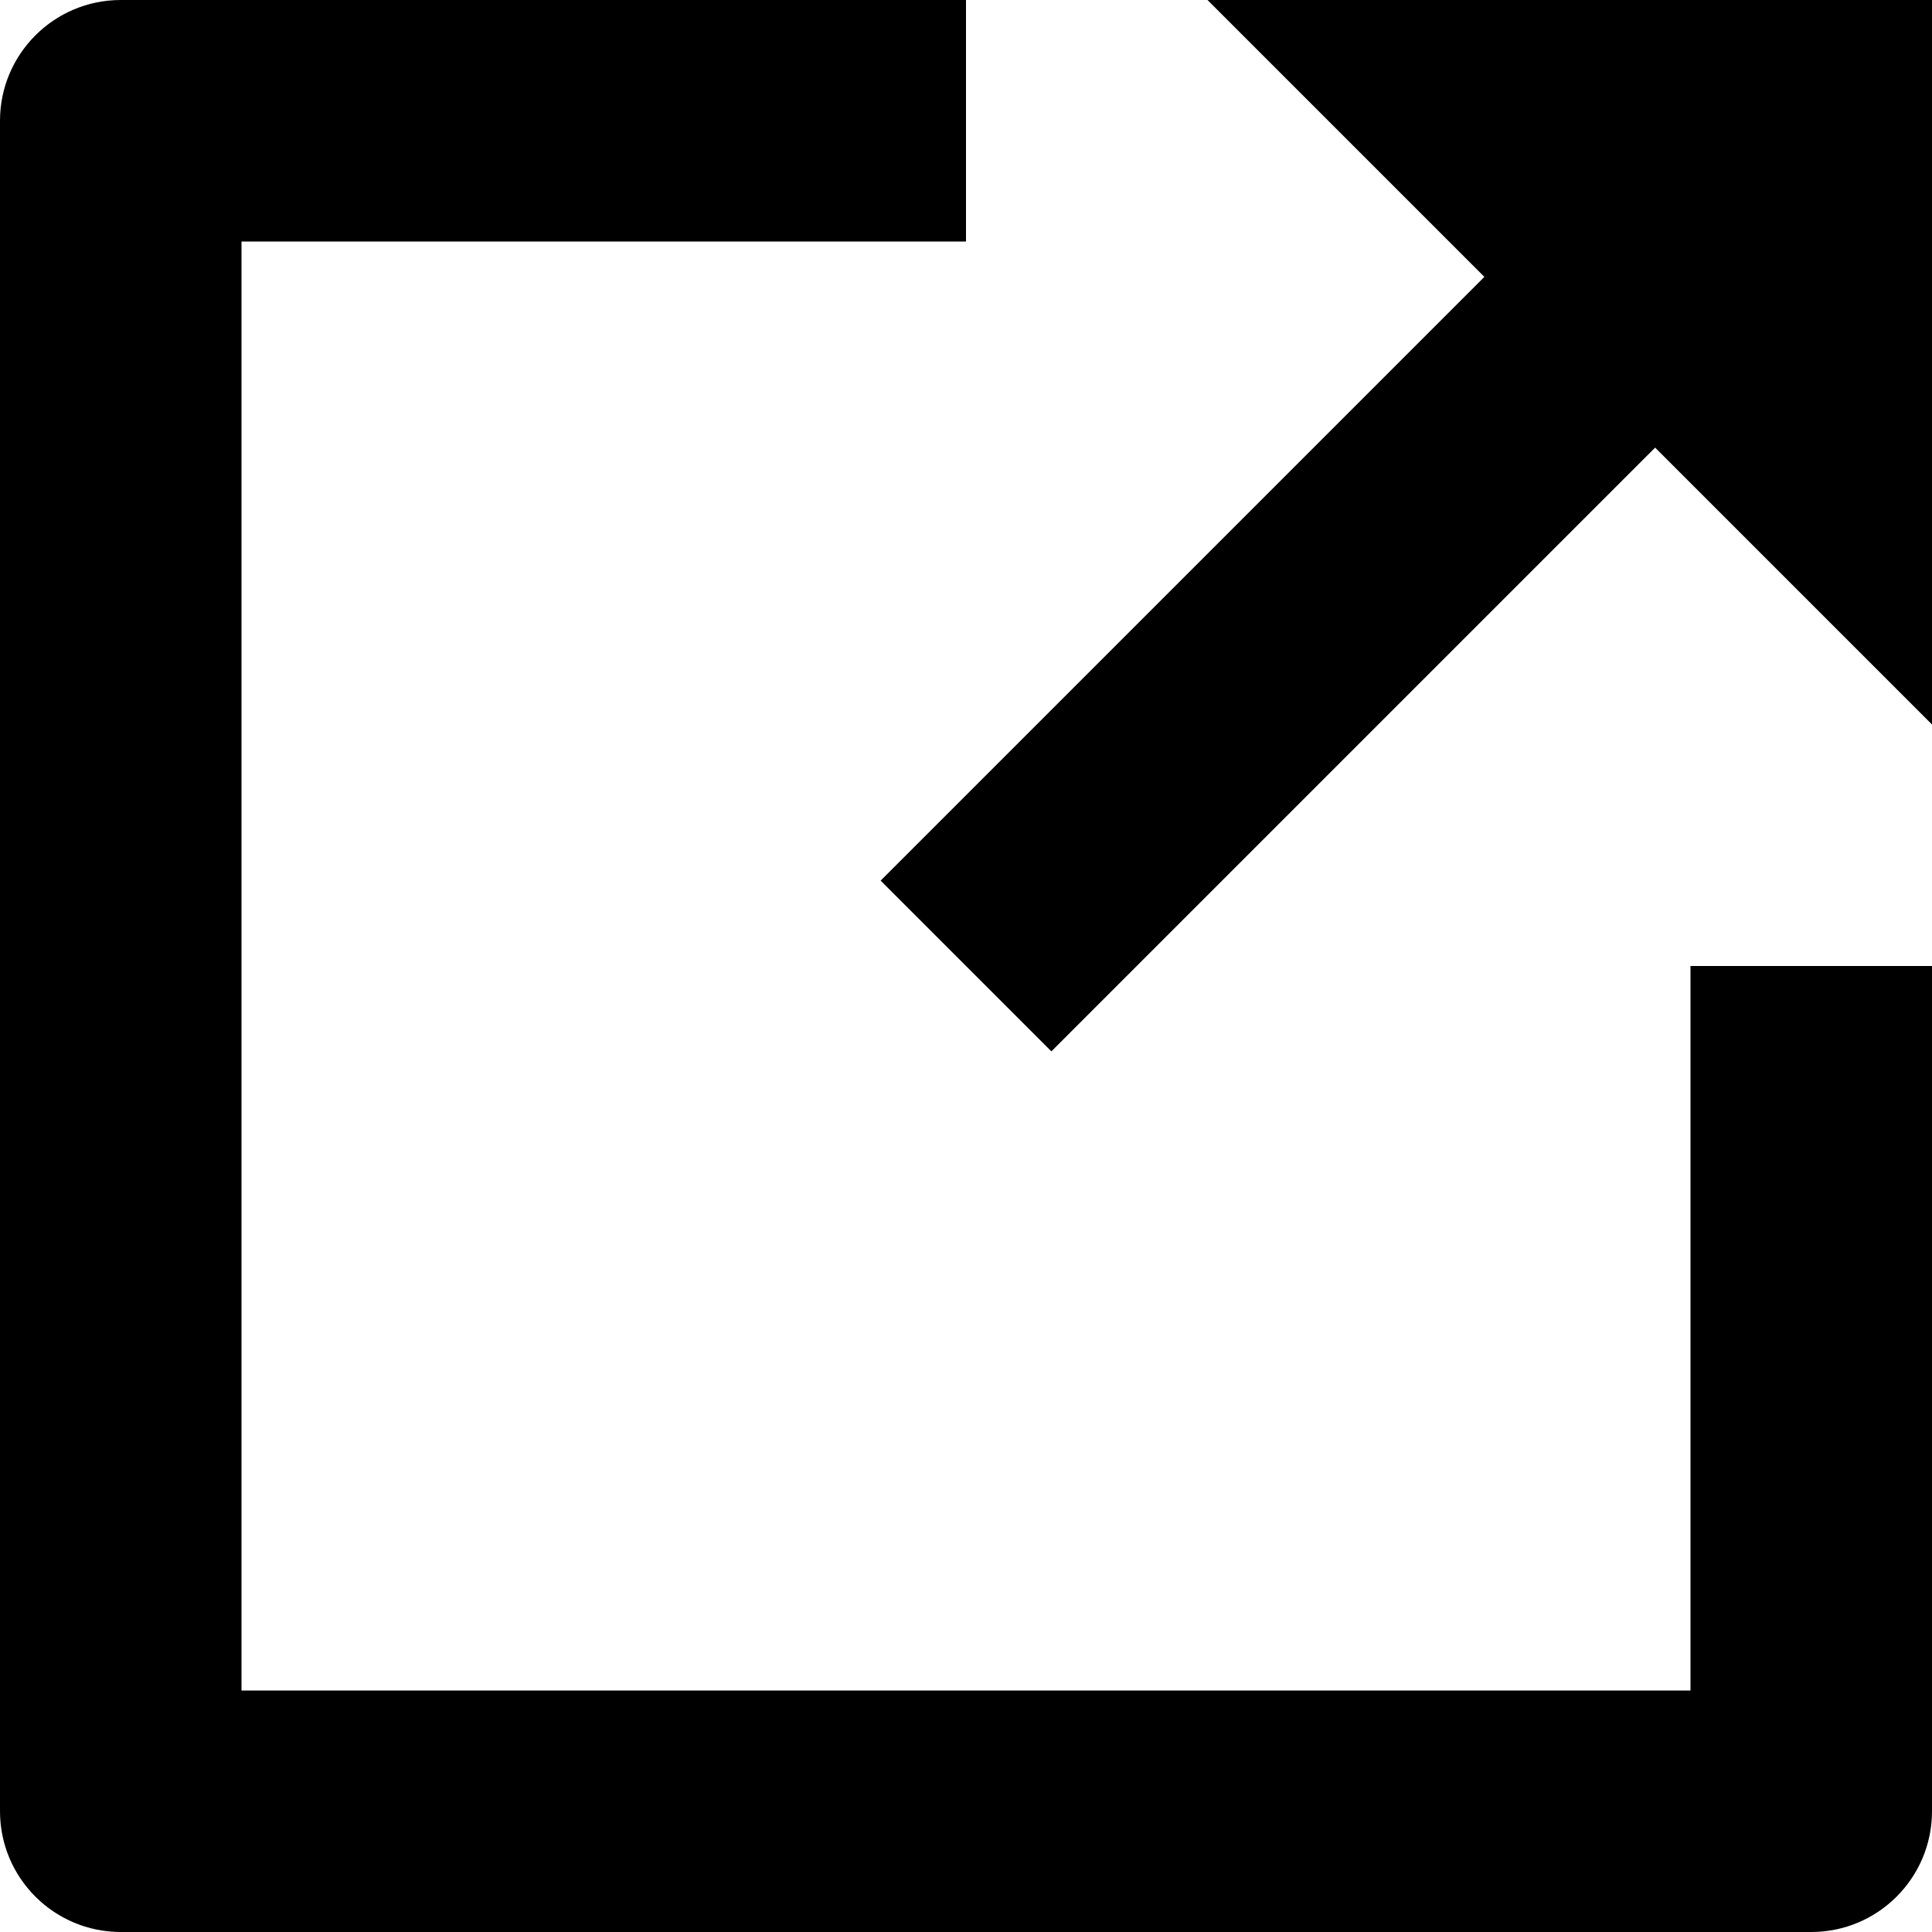
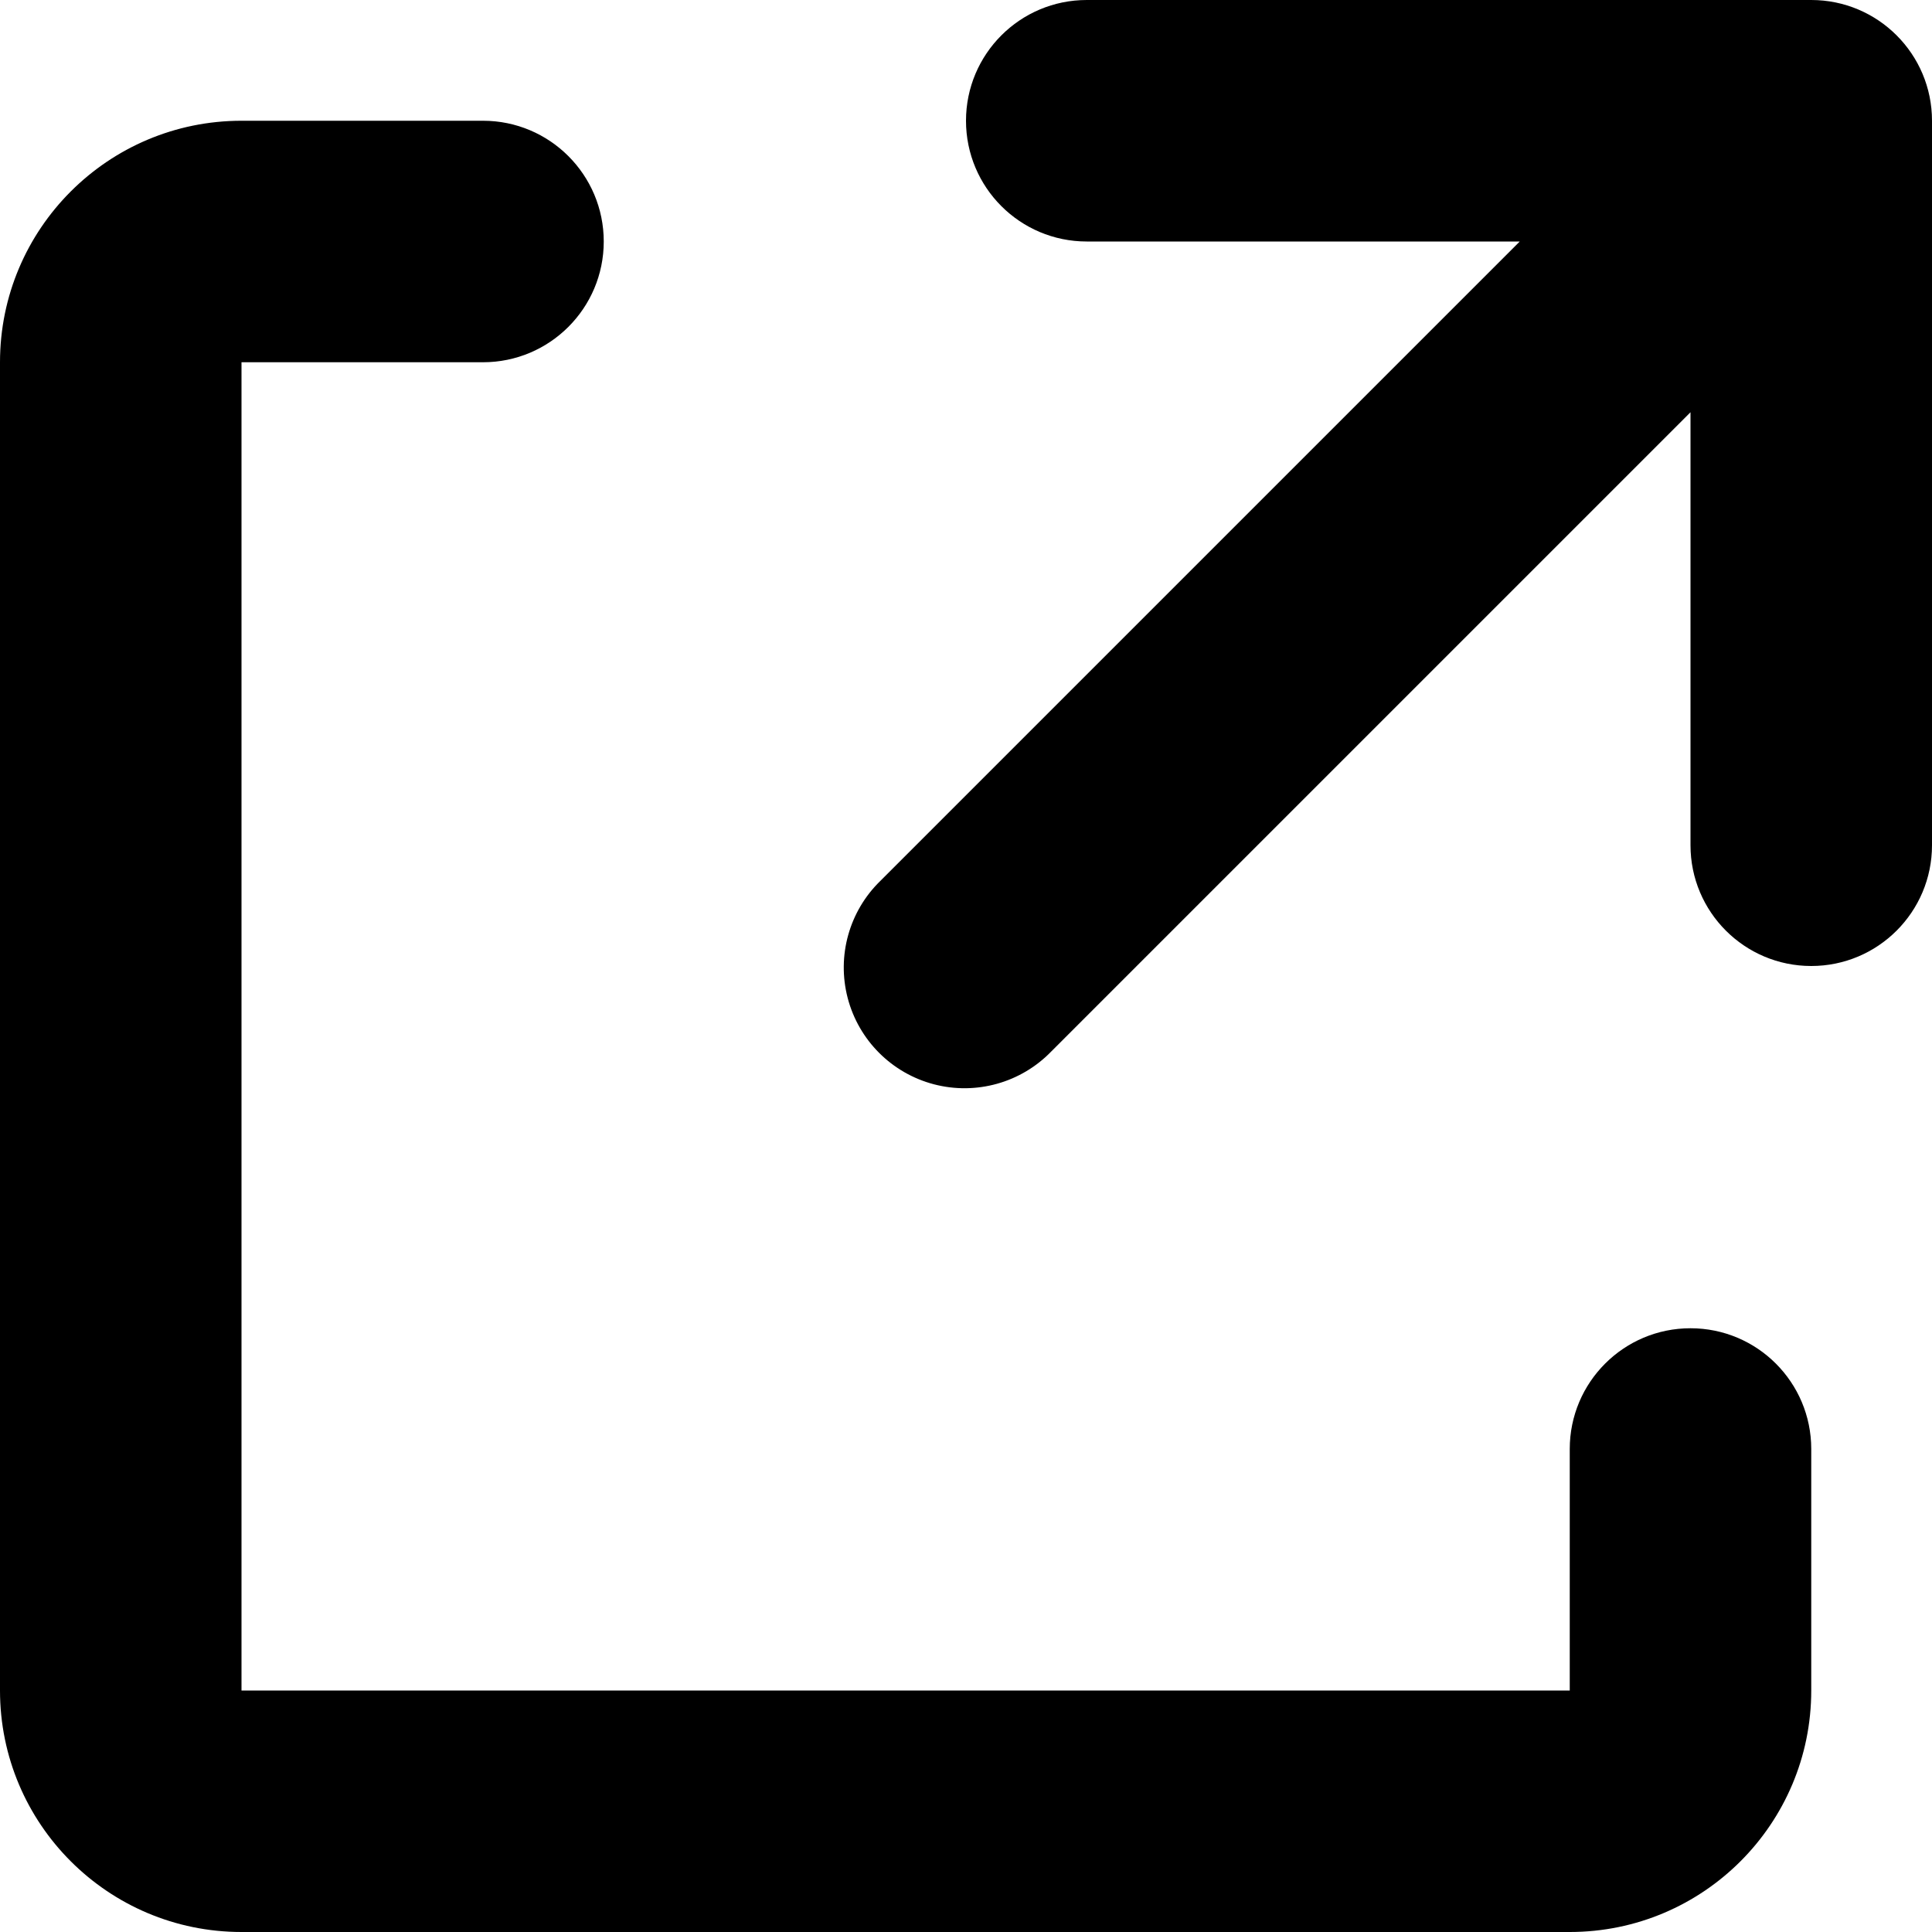
- <svg xmlns="http://www.w3.org/2000/svg" viewBox="0 0 16 16" width="16" height="16">
+ <svg xmlns="http://www.w3.org/2000/svg" height="16" width="16" viewBox="0 0 16 16">
  <g fill="currentColor">
-     <polygon data-color="color-2" points="16,0 10,0 12.293,2.293 7.293,7.293 8.707,8.707 13.707,3.707 16,6 " />
-     <path fill="currentColor" d="M15,16H1c-0.552,0-1-0.448-1-1V1c0-0.552,0.448-1,1-1h7v2H2v12h12V8h2v7C16,15.552,15.552,16,15,16z" />
+     <path d="M14,11a1,1,0,0,0-1,1v2H2V3H4A1,1,0,0,0,4,1H2A2,2,0,0,0,0,3V14a2,2,0,0,0,2,2H13a2,2,0,0,0,2-2V12A1,1,0,0,0,14,11Z" />
+     <path data-color="color-2" d="M15,0H9A1,1,0,0,0,9,2h3.586L7.293,7.293A1,1,0,1,0,8.707,8.707L14,3.414V7a1,1,0,0,0,2,0V1A1,1,0,0,0,15,0Z" />
  </g>
</svg>
